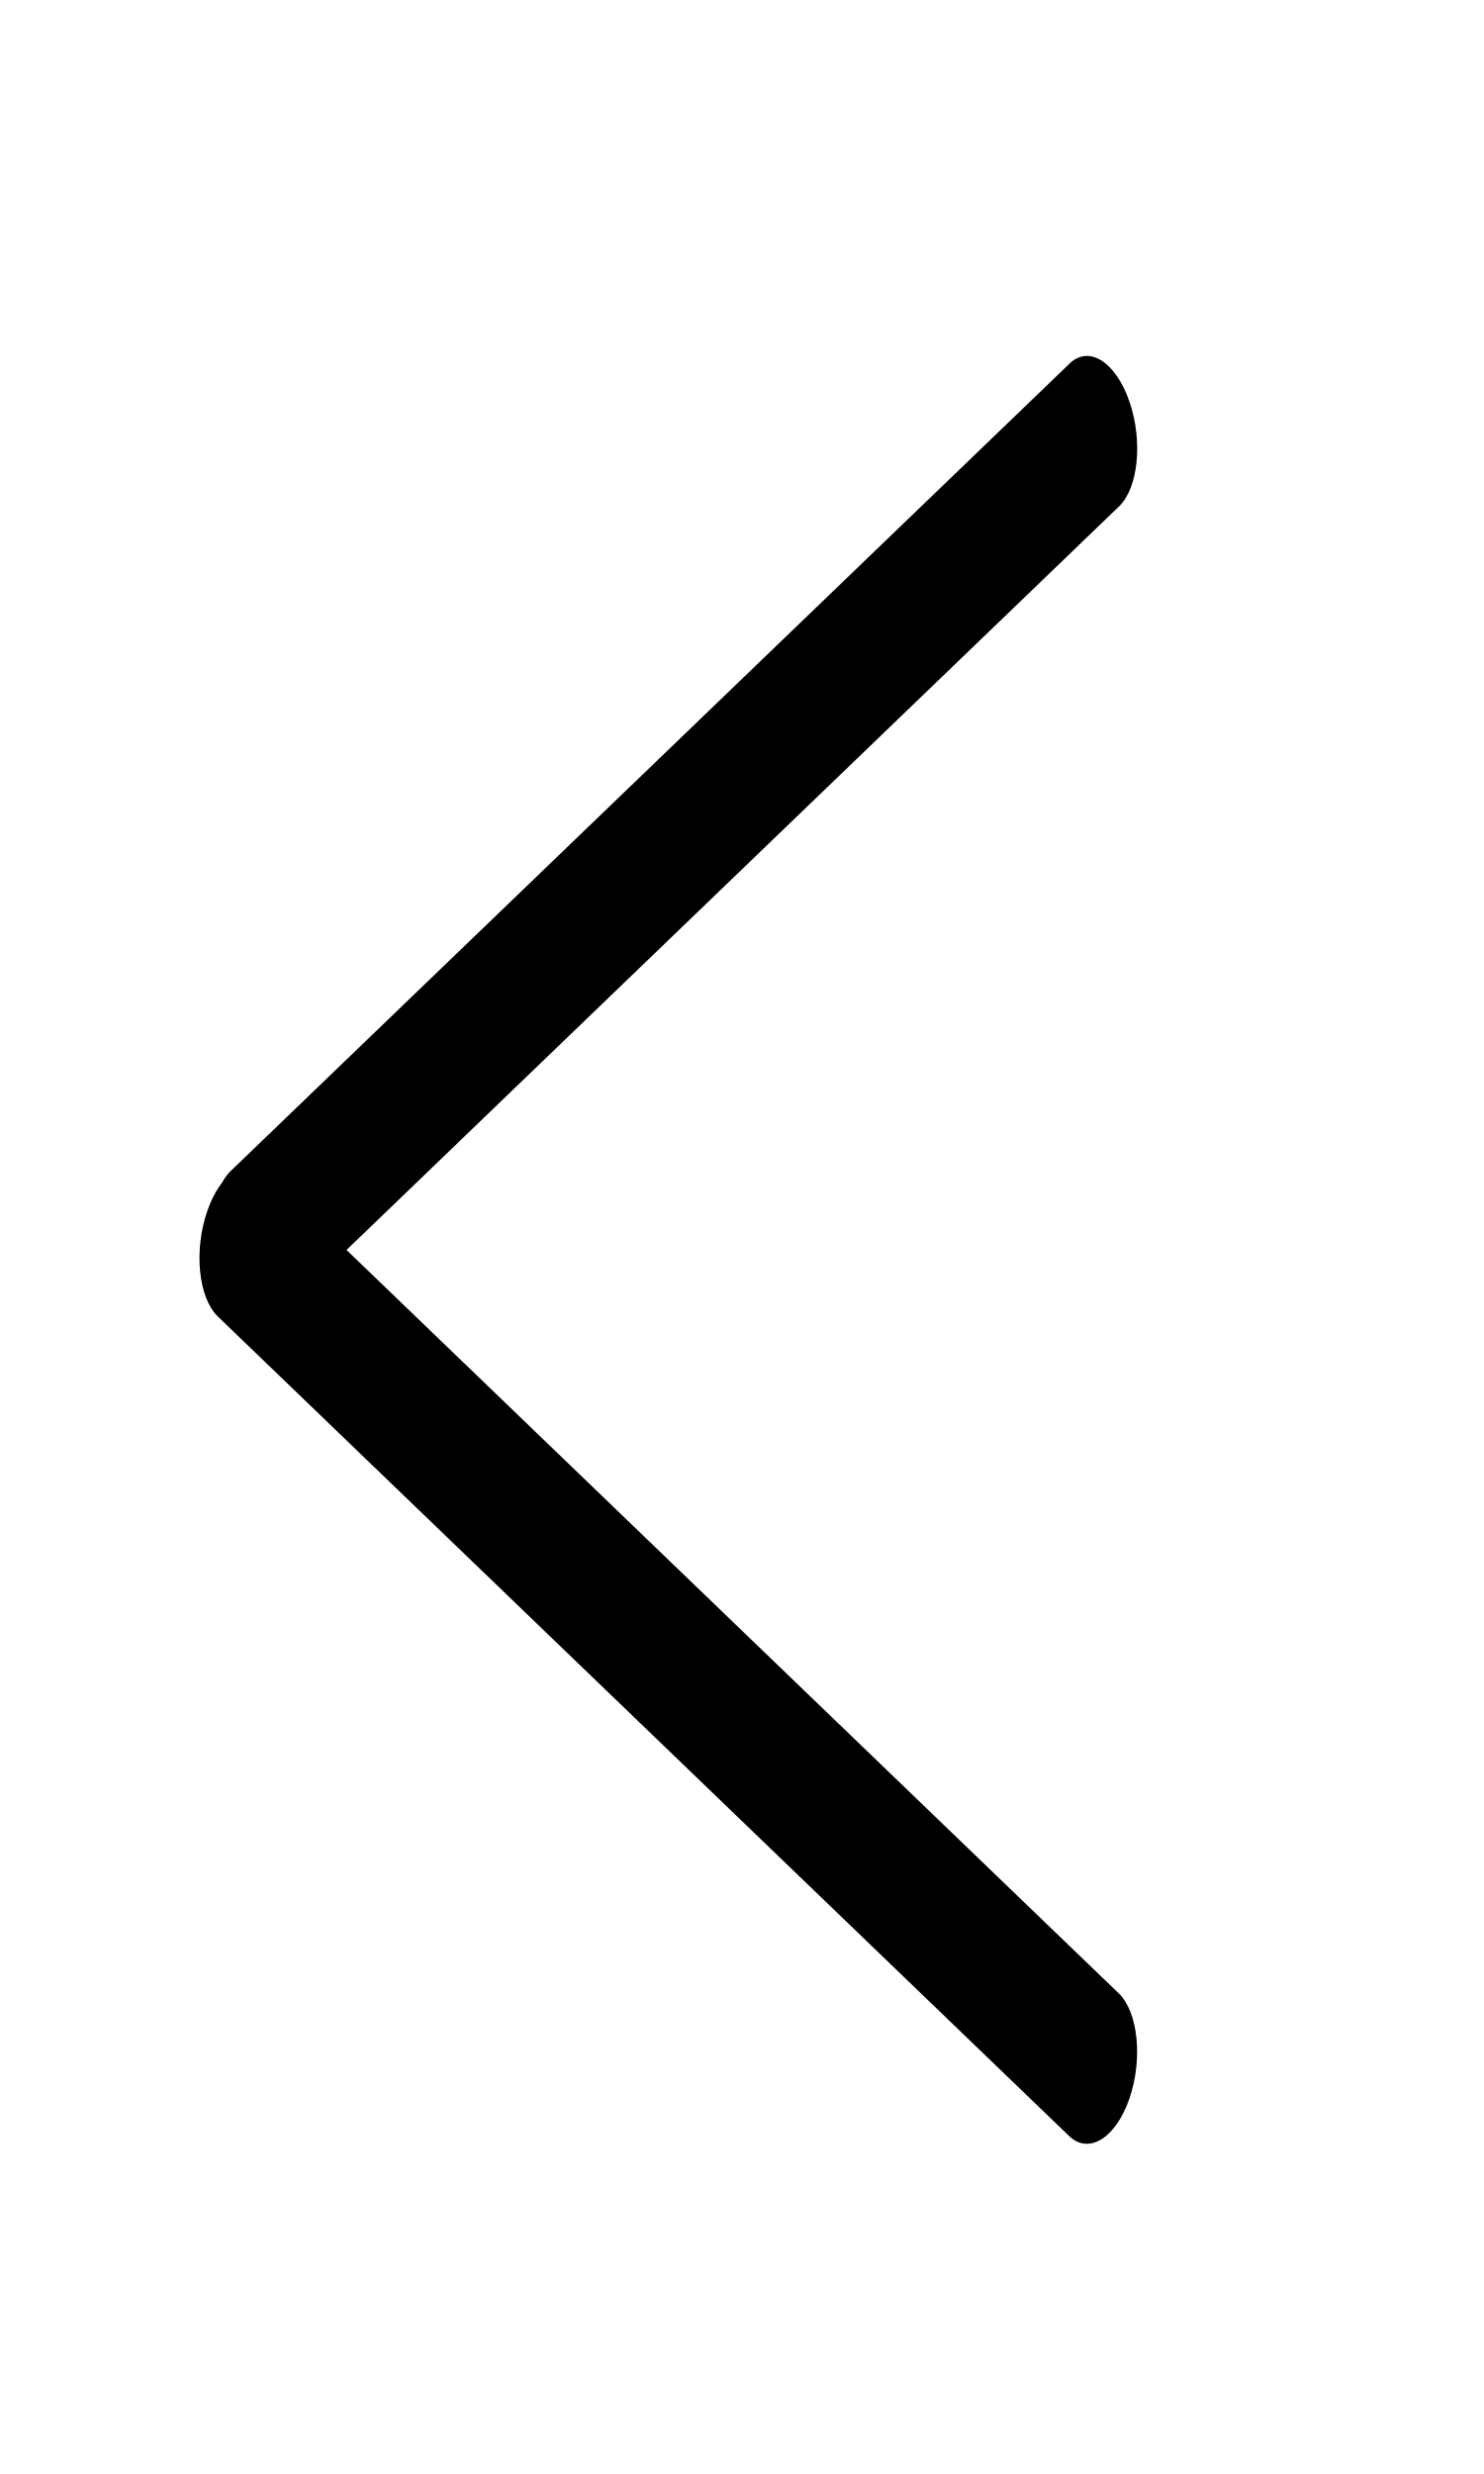
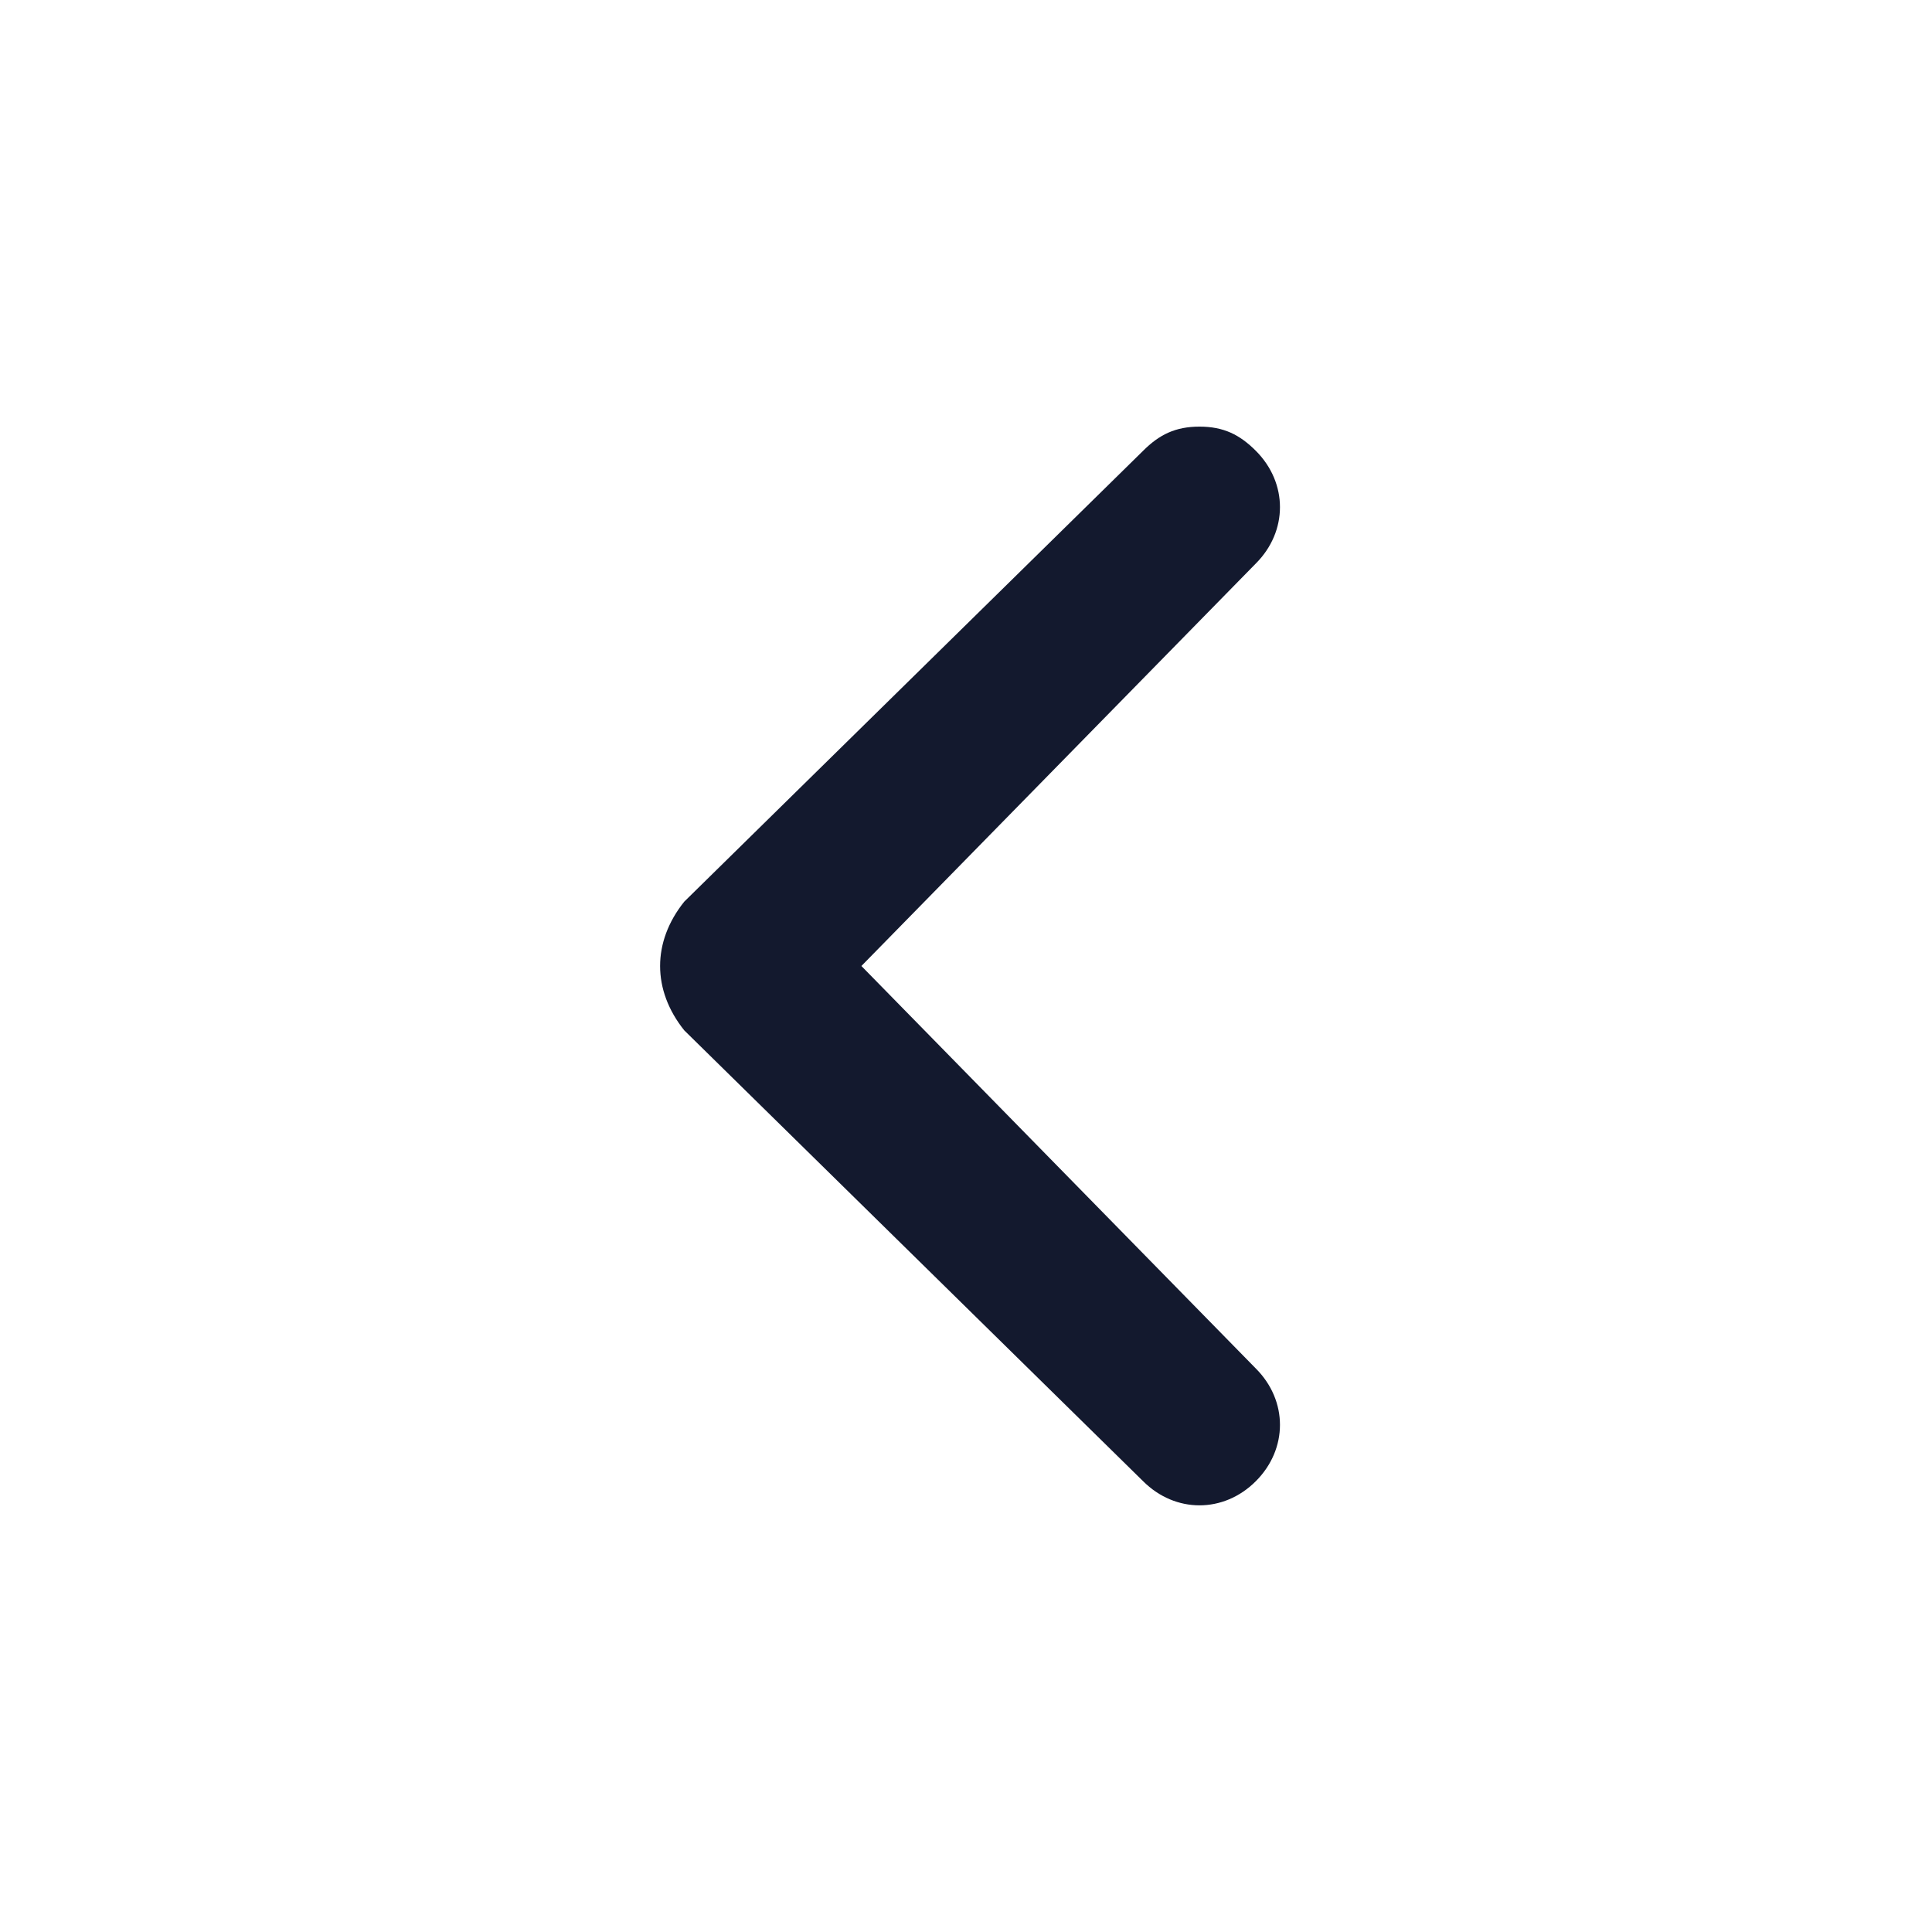
- <svg xmlns="http://www.w3.org/2000/svg" width="9" height="15" viewBox="0 0 9 15" fill="none">
-   <path fill-rule="evenodd" clip-rule="evenodd" d="M1.336 7.738C1.253 7.499 1.281 7.214 1.398 7.101L6.487 2.204C6.604 2.091 6.766 2.194 6.849 2.433C6.932 2.672 6.904 2.957 6.787 3.07L1.698 7.967C1.581 8.08 1.419 7.977 1.336 7.738Z" fill="black" />
-   <path fill-rule="evenodd" clip-rule="evenodd" d="M1.257 7.343C1.339 7.104 1.503 7.003 1.622 7.117L6.784 12.085C6.903 12.199 6.932 12.486 6.849 12.725C6.766 12.964 6.603 13.065 6.484 12.951L1.322 7.983C1.203 7.869 1.174 7.582 1.257 7.343Z" fill="black" />
+ <svg xmlns="http://www.w3.org/2000/svg" width="28" height="28" viewBox="0 0 28 28" fill="none">
+   <path d="M9.917 14.933L16.567 21.467C17.034 21.933 17.734 21.933 18.2 21.467C18.667 21 18.667 20.3 18.2 19.833L12.484 14L18.2 8.167C18.667 7.7 18.667 7 18.2 6.533C17.967 6.3 17.734 6.183 17.384 6.183C17.034 6.183 16.8 6.3 16.567 6.533L9.917 13.067C9.45 13.65 9.45 14.35 9.917 14.933C9.917 14.817 9.917 14.817 9.917 14.933Z" fill="#13192E" />
</svg>
